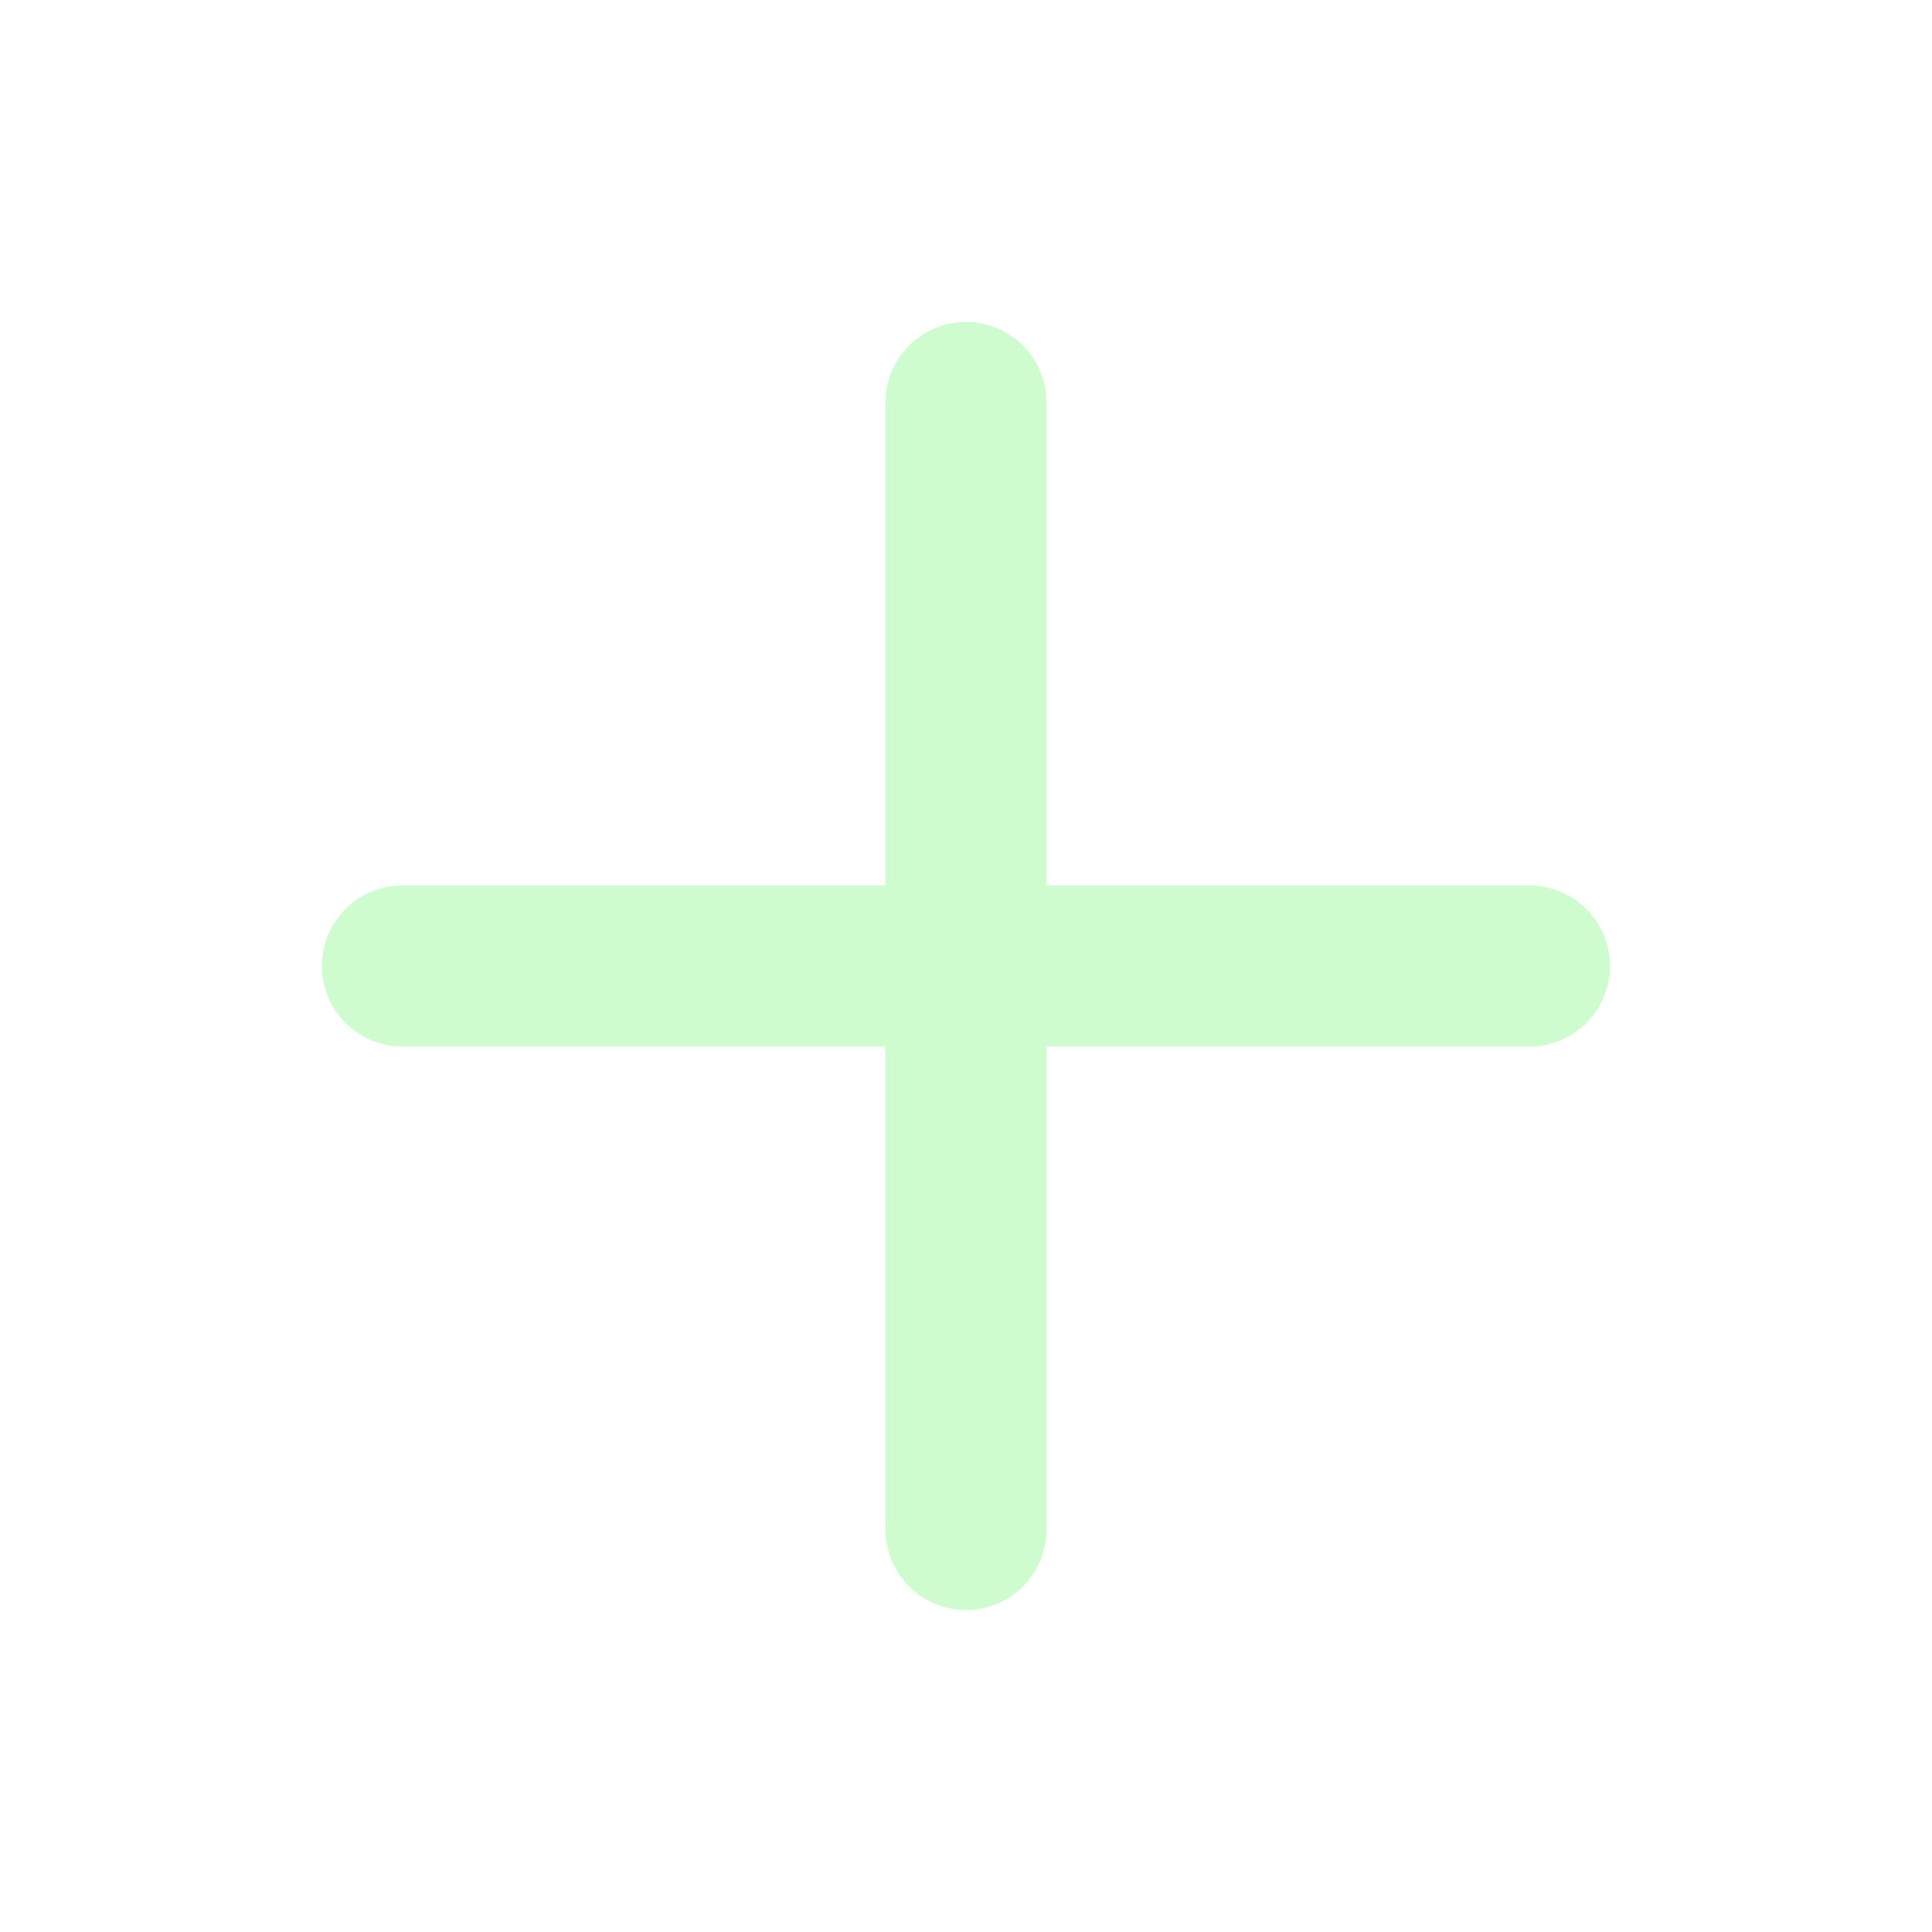
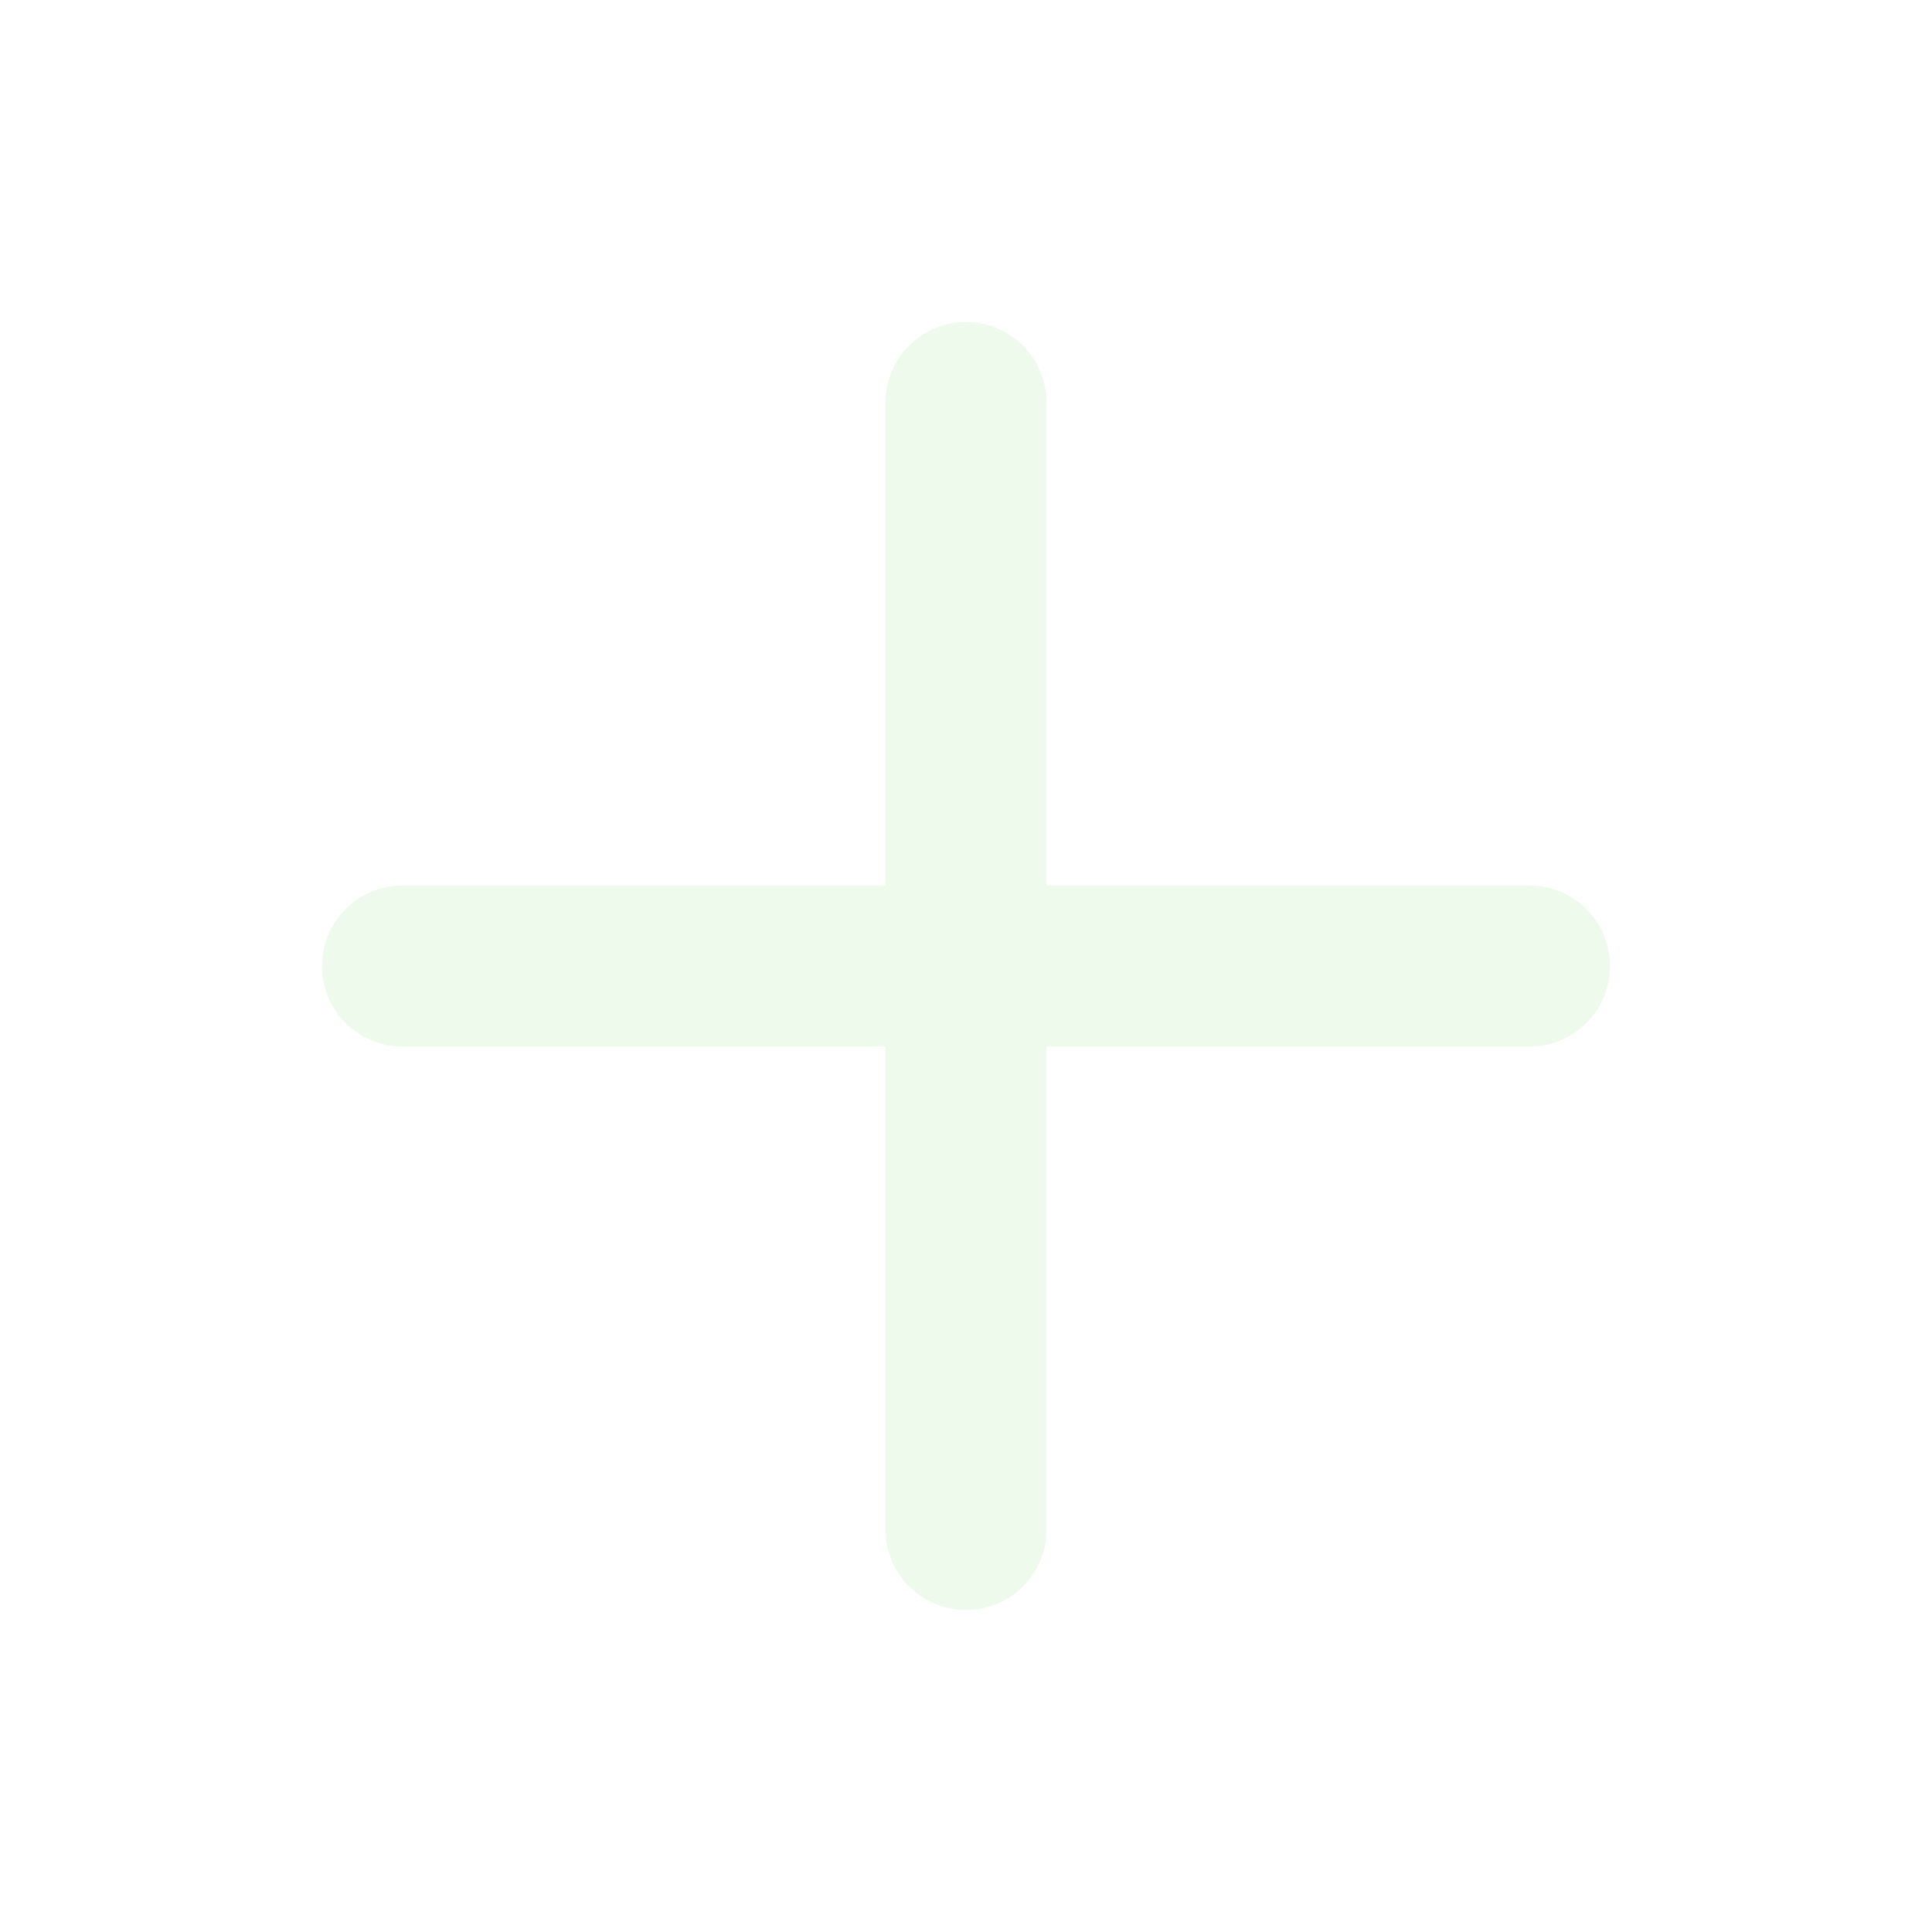
- <svg xmlns="http://www.w3.org/2000/svg" width="24" height="24" viewBox="0 0 24 24" fill="none" stroke="rgb(207, 252, 207)" stroke-width="2" stroke-linecap="round" stroke-linejoin="round" class="icon icon-tabler icons-tabler-outline icon-tabler-plus">
+ <svg xmlns="http://www.w3.org/2000/svg" width="24" height="24" viewBox="0 0 24 24" fill="none" stroke="rgb(237, 250, 236)" stroke-width="2" stroke-linecap="round" stroke-linejoin="round" class="icon icon-tabler icons-tabler-outline icon-tabler-plus">
  <path stroke="none" d="M0 0h24v24H0z" fill="none" />
  <path d="M12 5l0 14" />
  <path d="M5 12l14 0" />
</svg>
